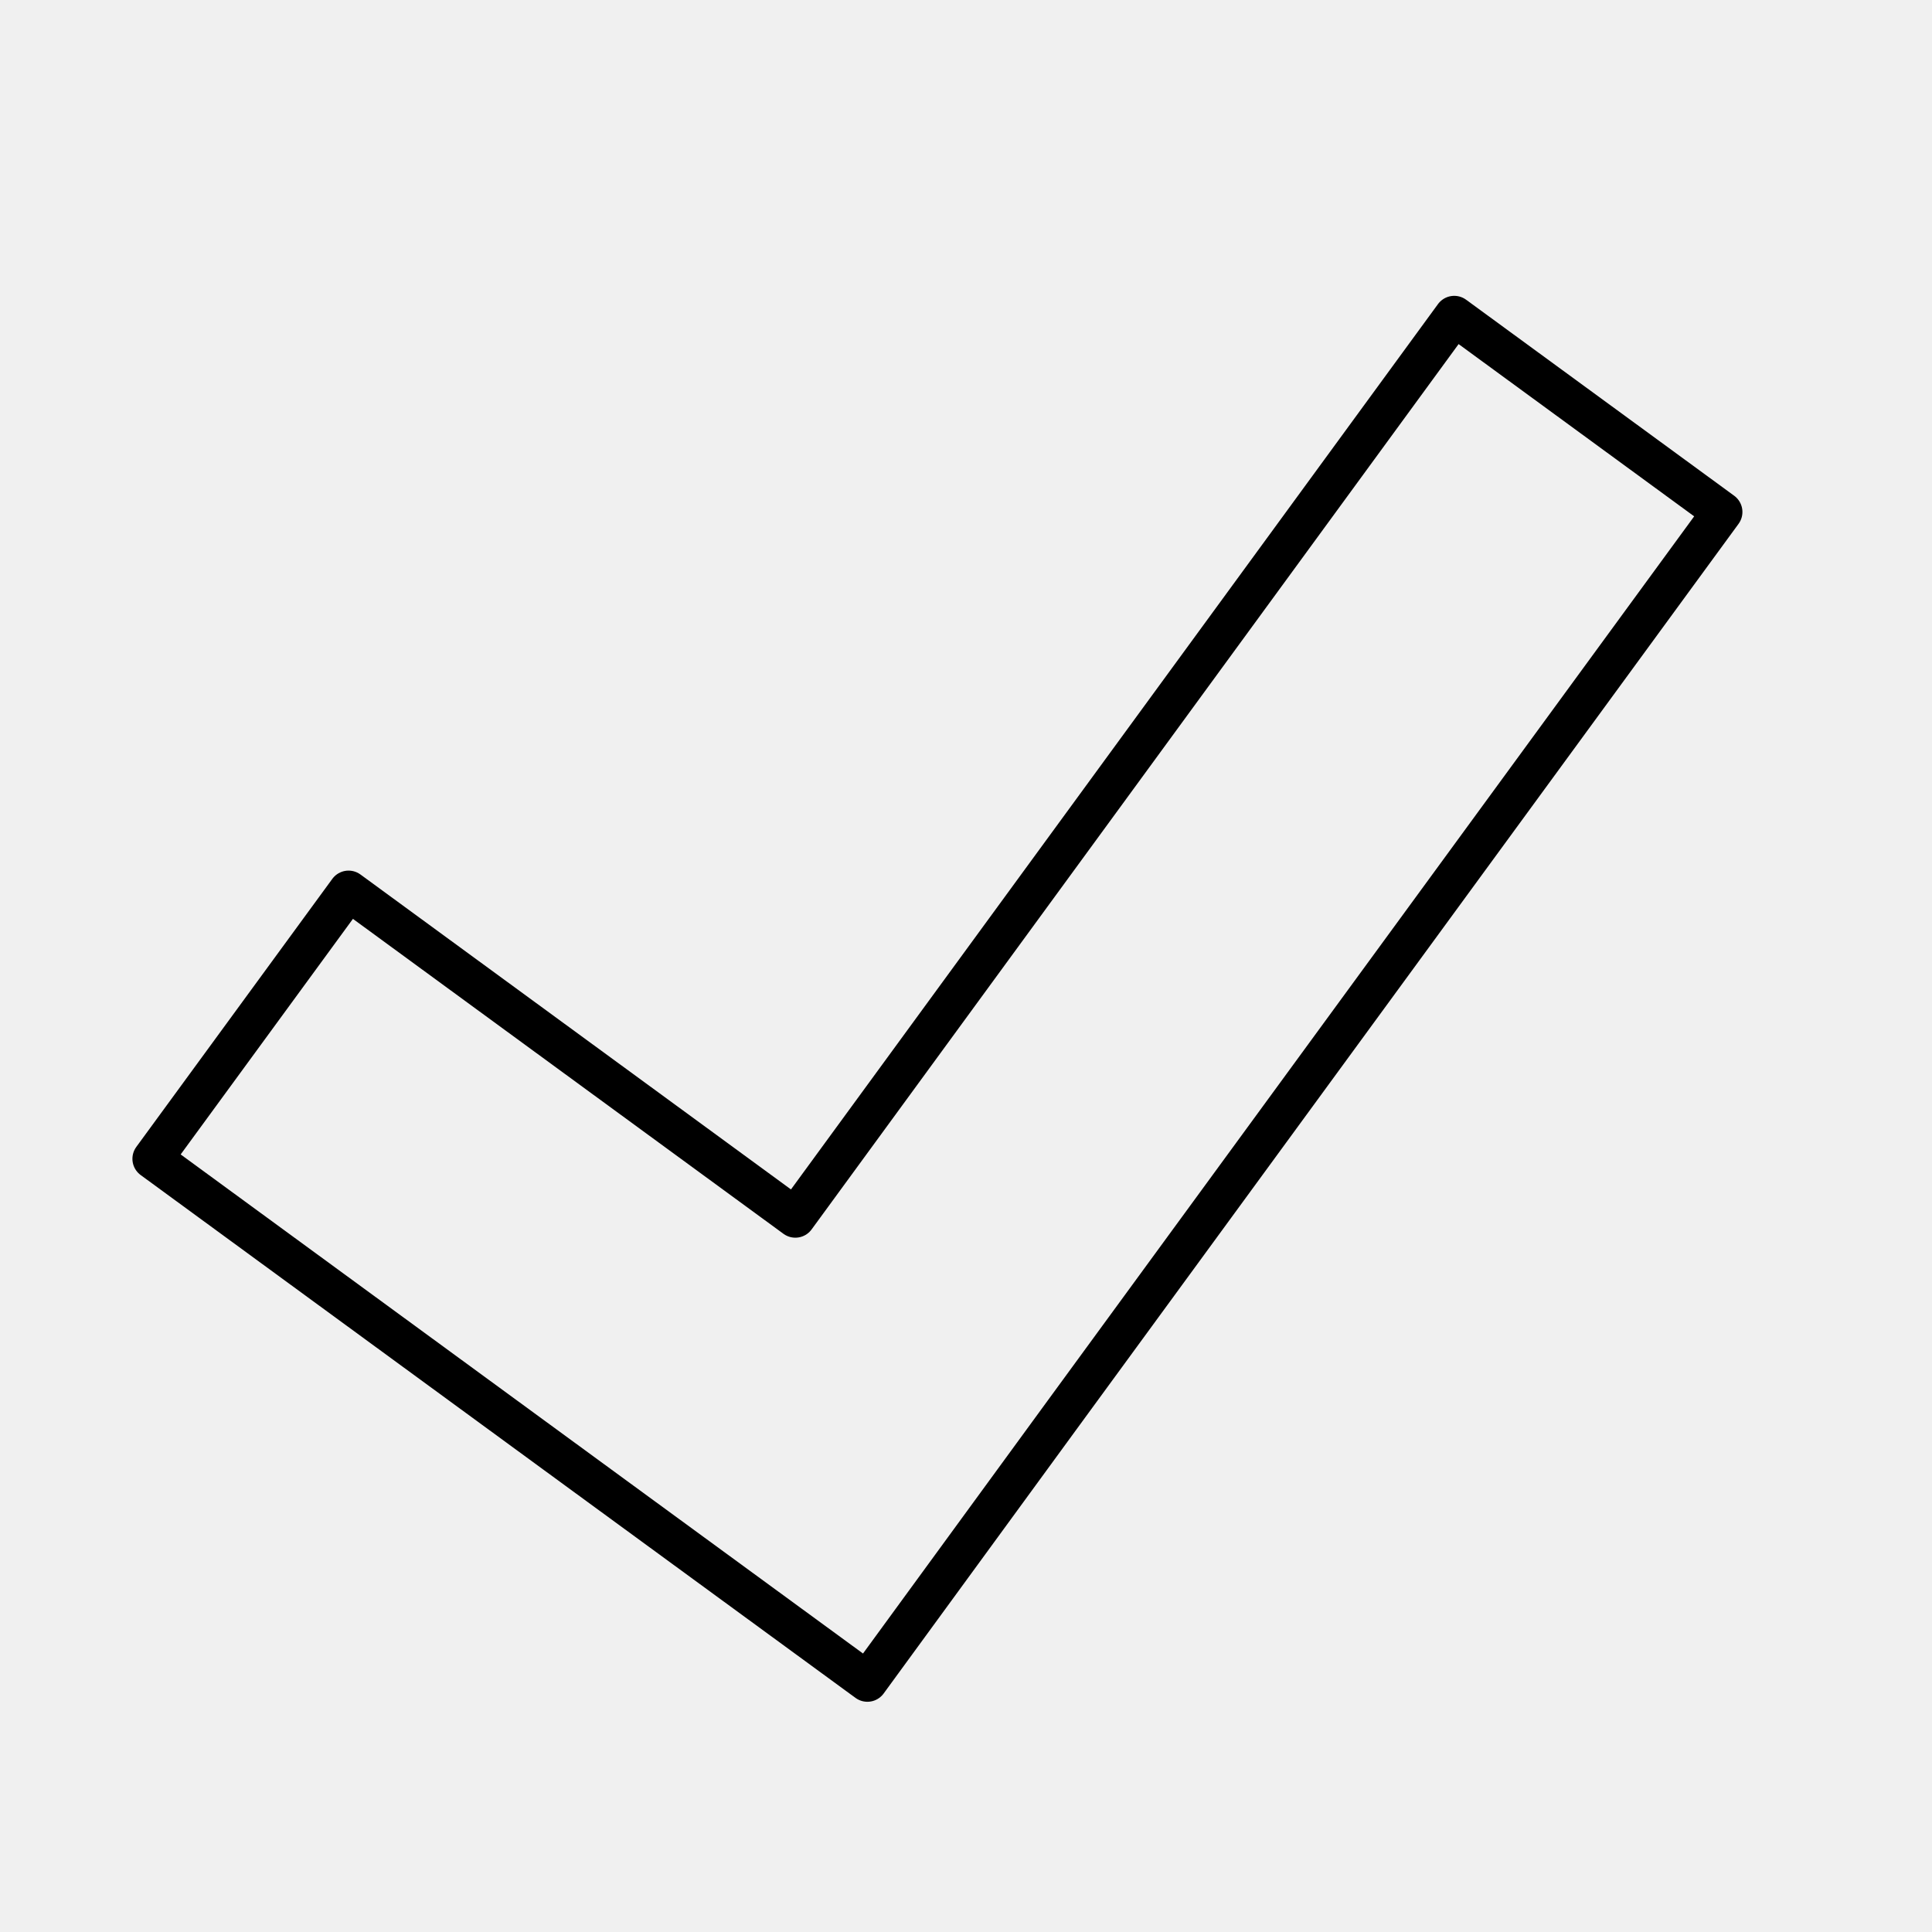
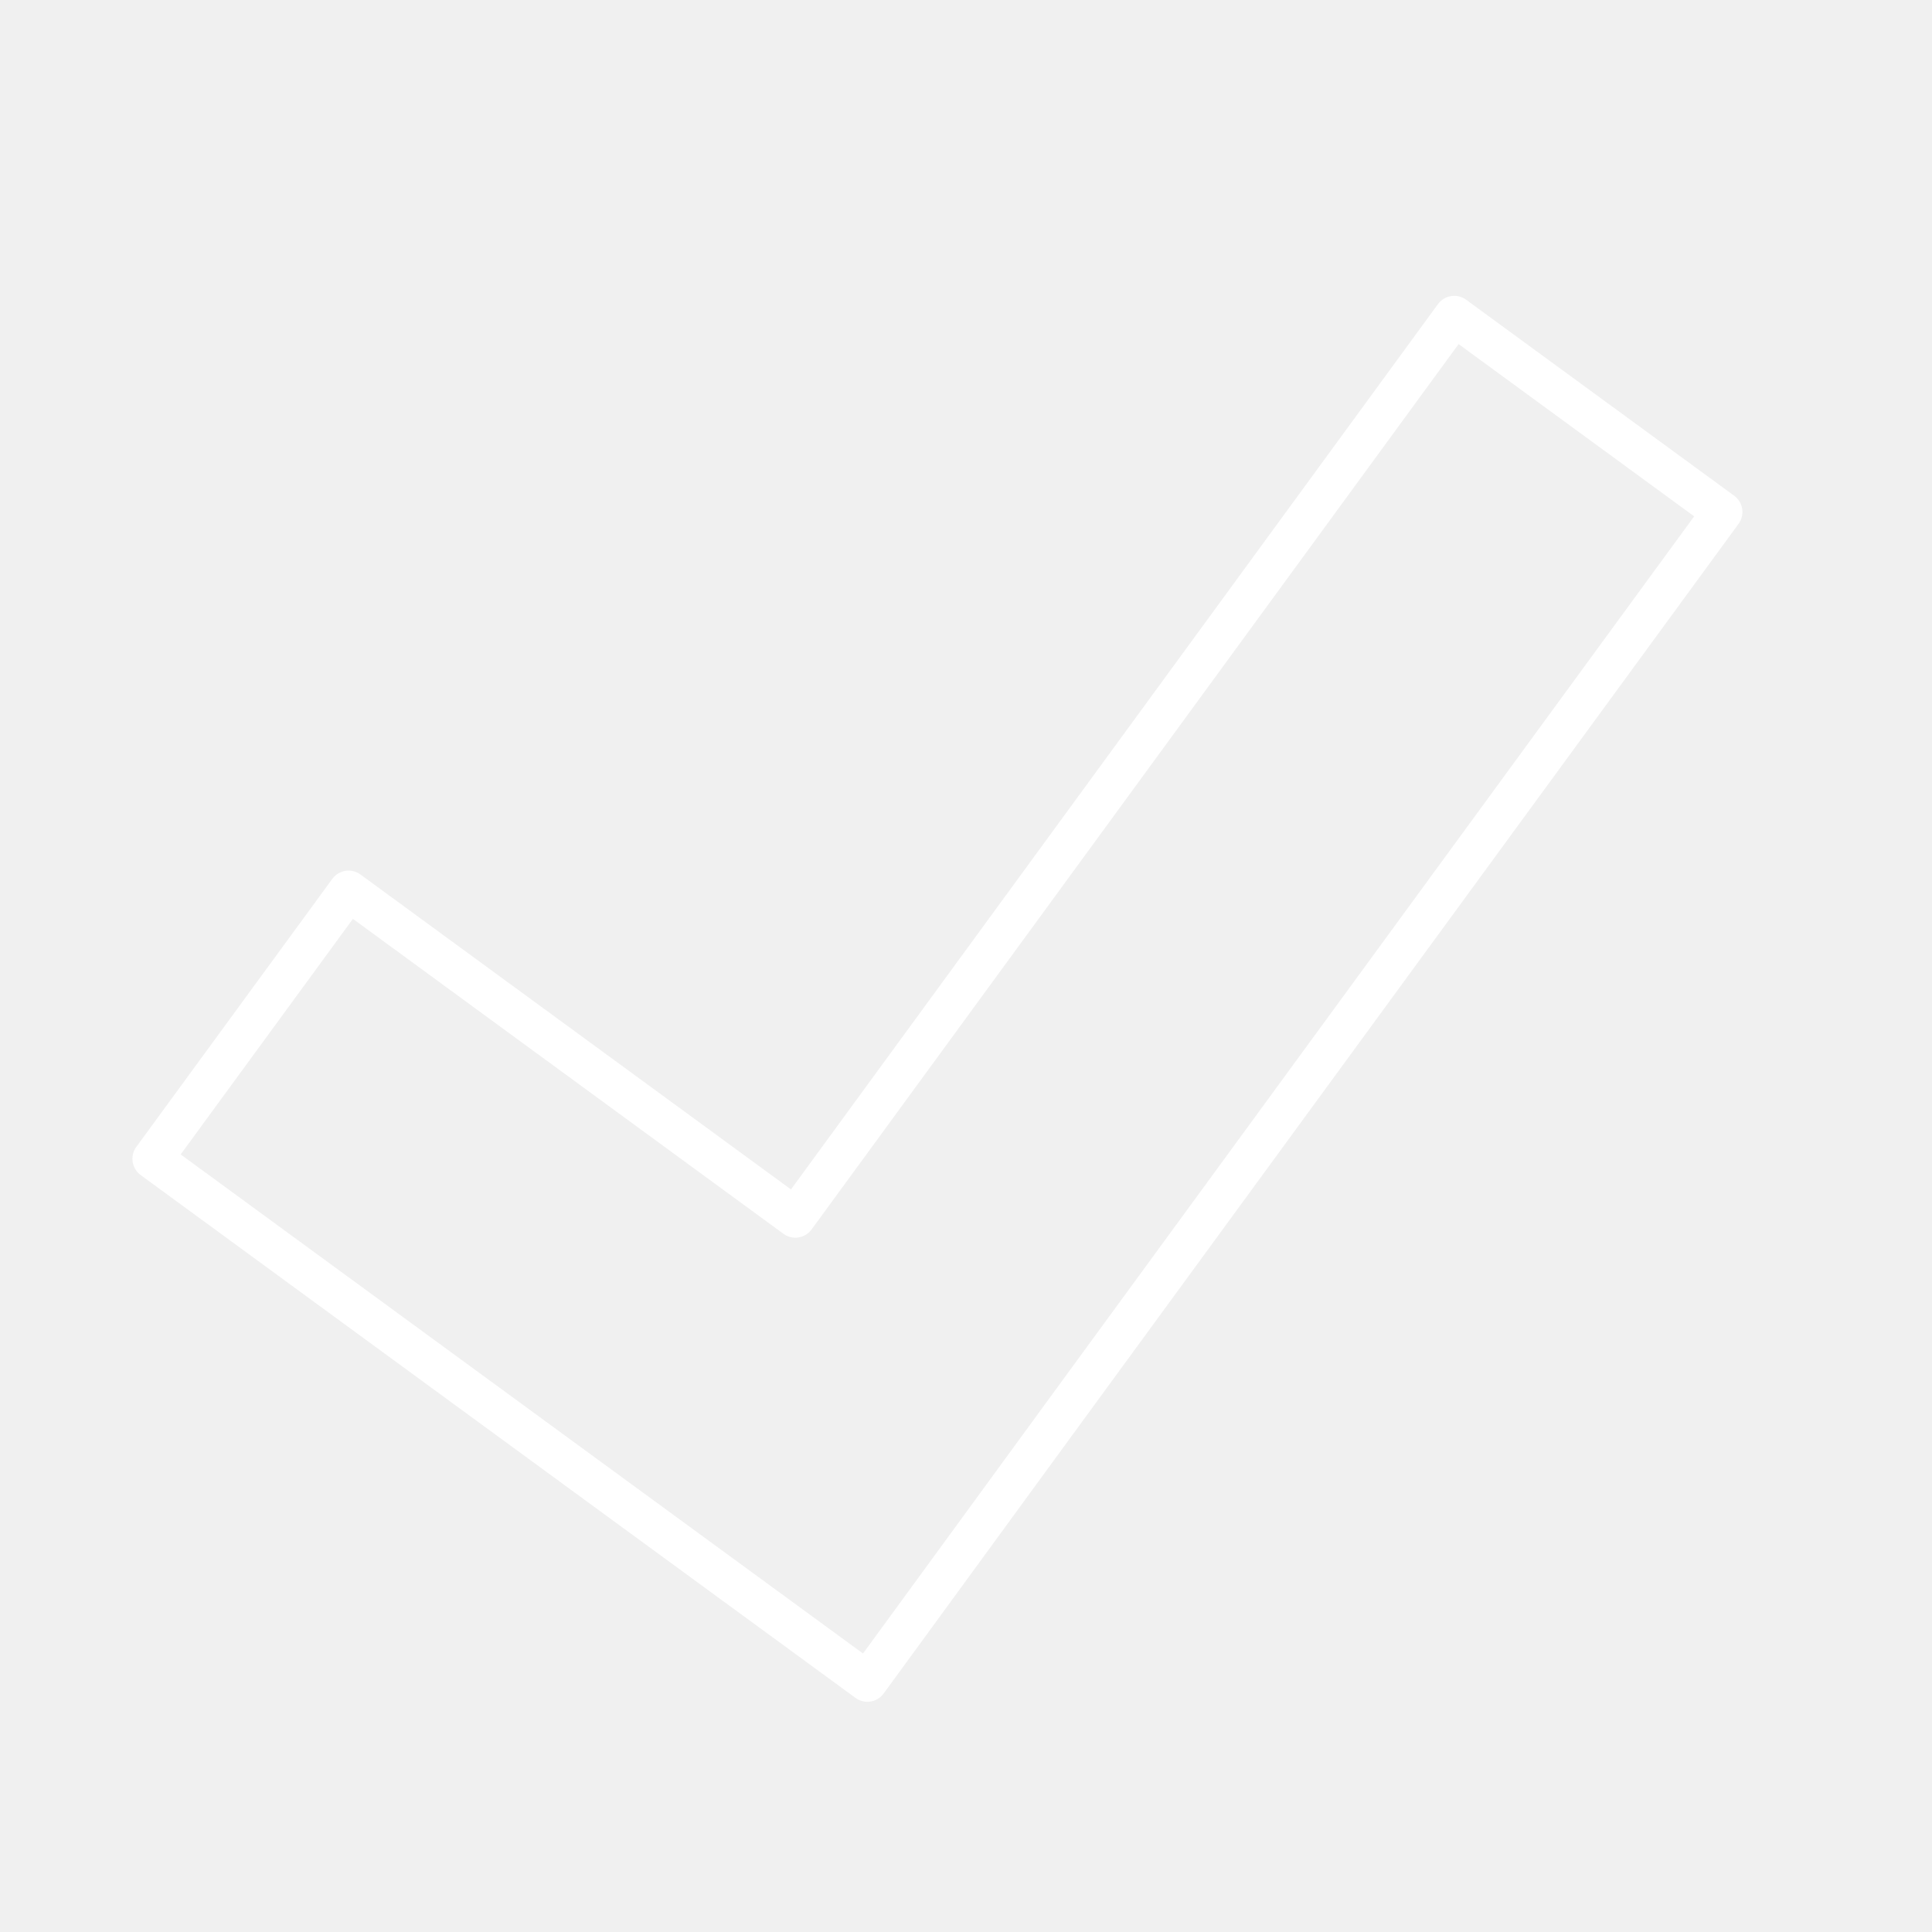
<svg xmlns="http://www.w3.org/2000/svg" width="800px" height="800px" viewBox="0 0 48 48" id="Layer_2" data-name="Layer 2">
  <defs>
-     <style>.cls-1{fill:none;stroke:#000000;stroke-linecap:round;stroke-linejoin:round;}</style>
+     <style>.cls-1{fill:none;stroke:#ffffff;stroke-linecap:round;stroke-linejoin:round;}</style>
  </defs>
  <path class="cls-1" d="M36.13,7.85l6.66,4.87L26.42,35.11l-4.87,6.67-6.66-4.87L3.79,28.79l4.87-6.66,11.1,8.12Z" />
</svg>
